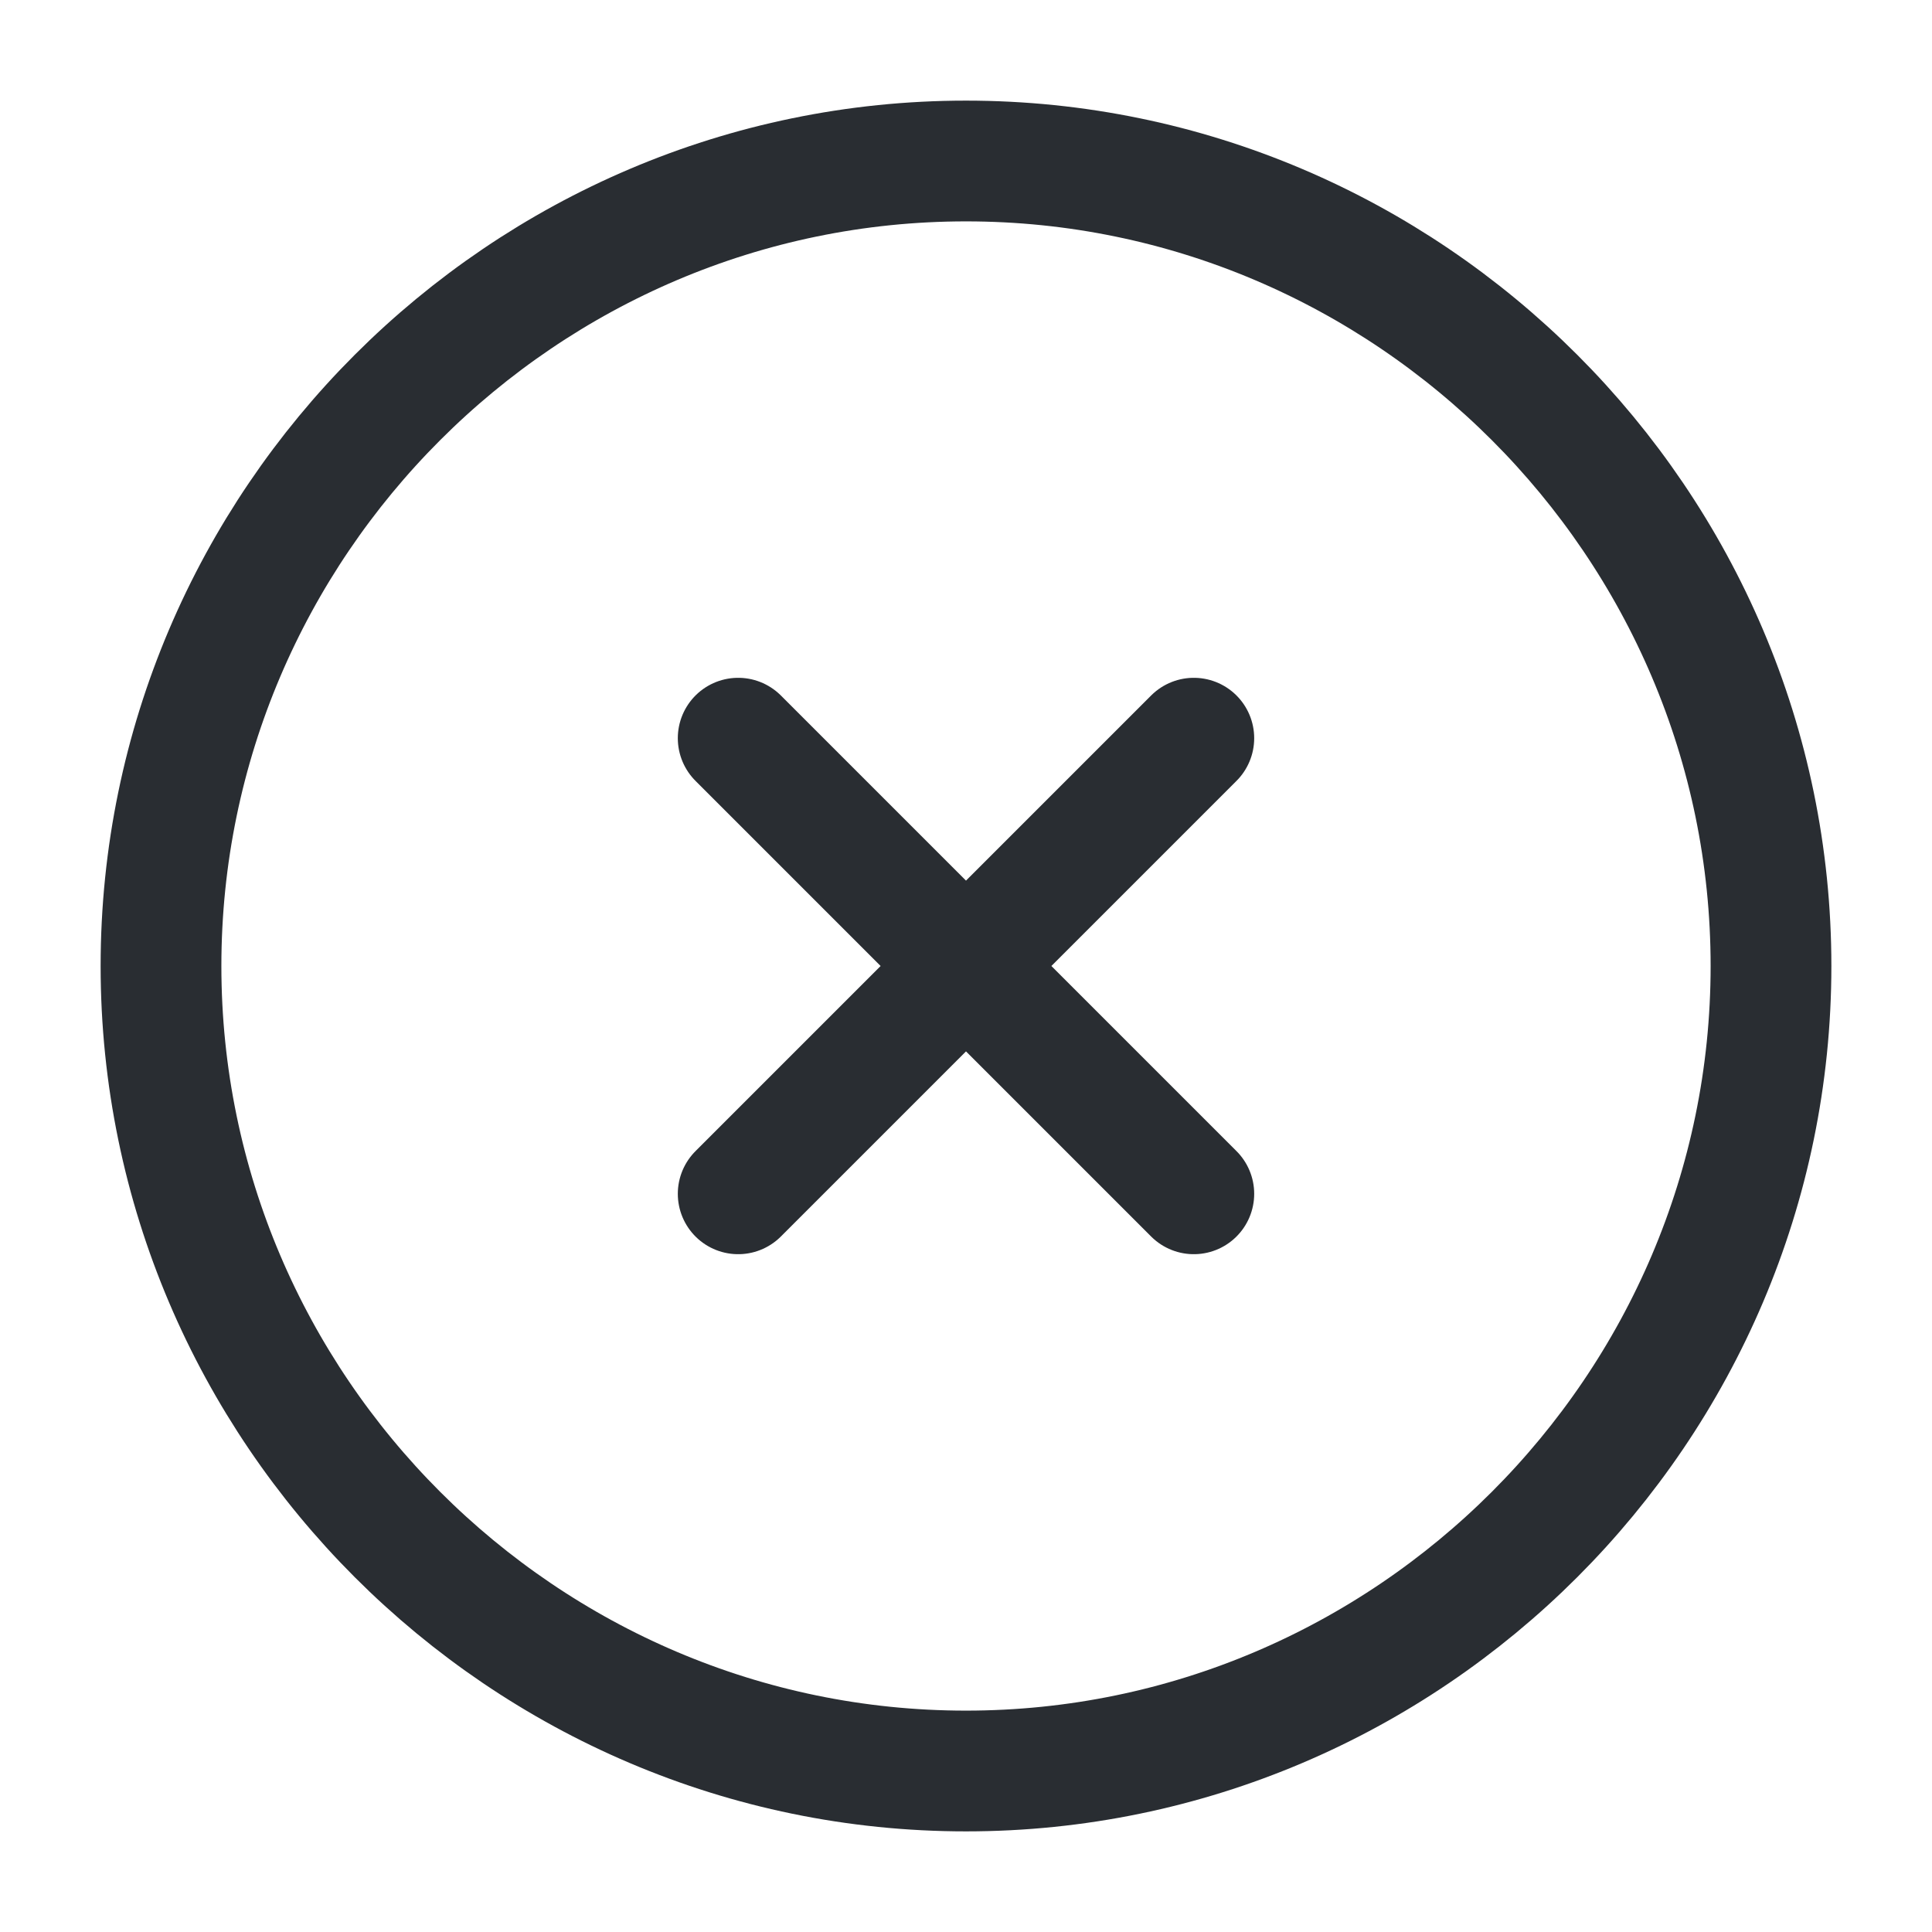
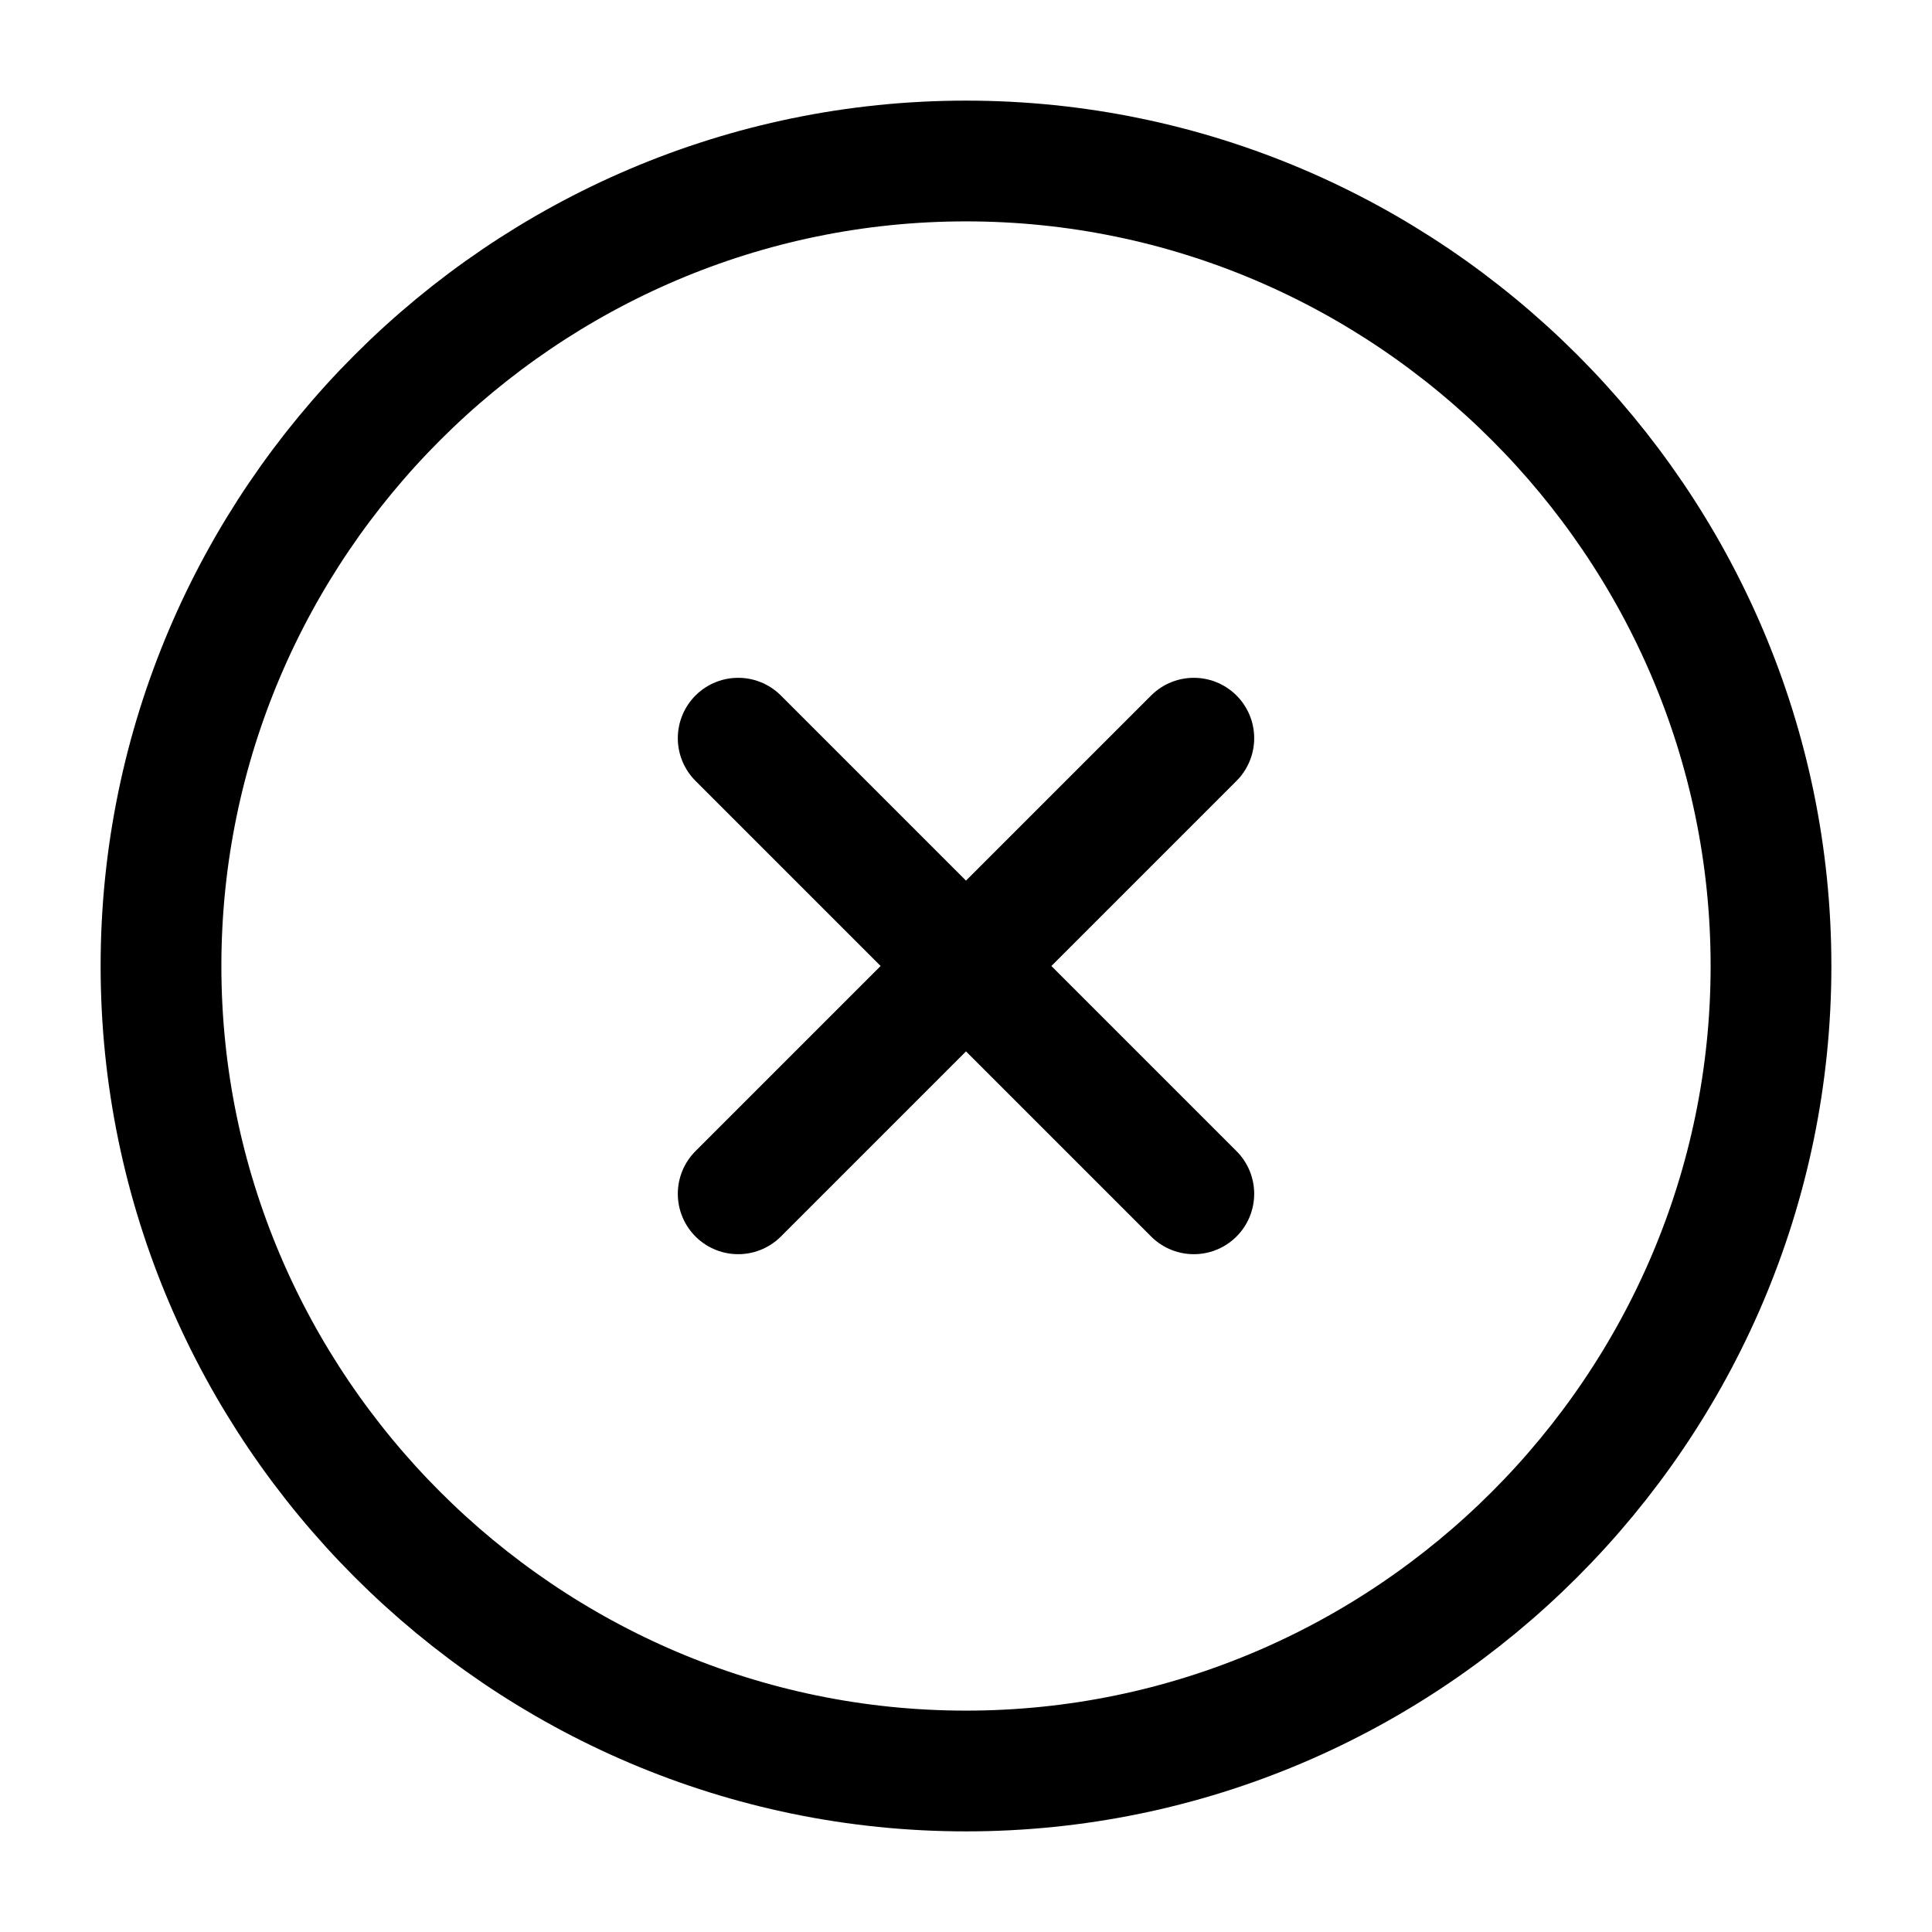
<svg xmlns="http://www.w3.org/2000/svg" width="24" height="24" fill="none">
-   <path stroke="#292D32" stroke-linecap="round" stroke-linejoin="round" stroke-width="1.5" d="M22 12c0-5.5-4.5-10-10-10S2 6.5 2 12s4.5 10 10 10 10-4.5 10-10ZM9.17 14.83l5.66-5.66M14.83 14.83 9.17 9.17" />
+   <path stroke="currentColor" stroke-linecap="round" stroke-linejoin="round" stroke-width="1.5" d="M22 12c0-5.5-4.5-10-10-10S2 6.5 2 12s4.5 10 10 10 10-4.5 10-10ZM9.17 14.83l5.66-5.66M14.83 14.83 9.17 9.17" />
</svg>
